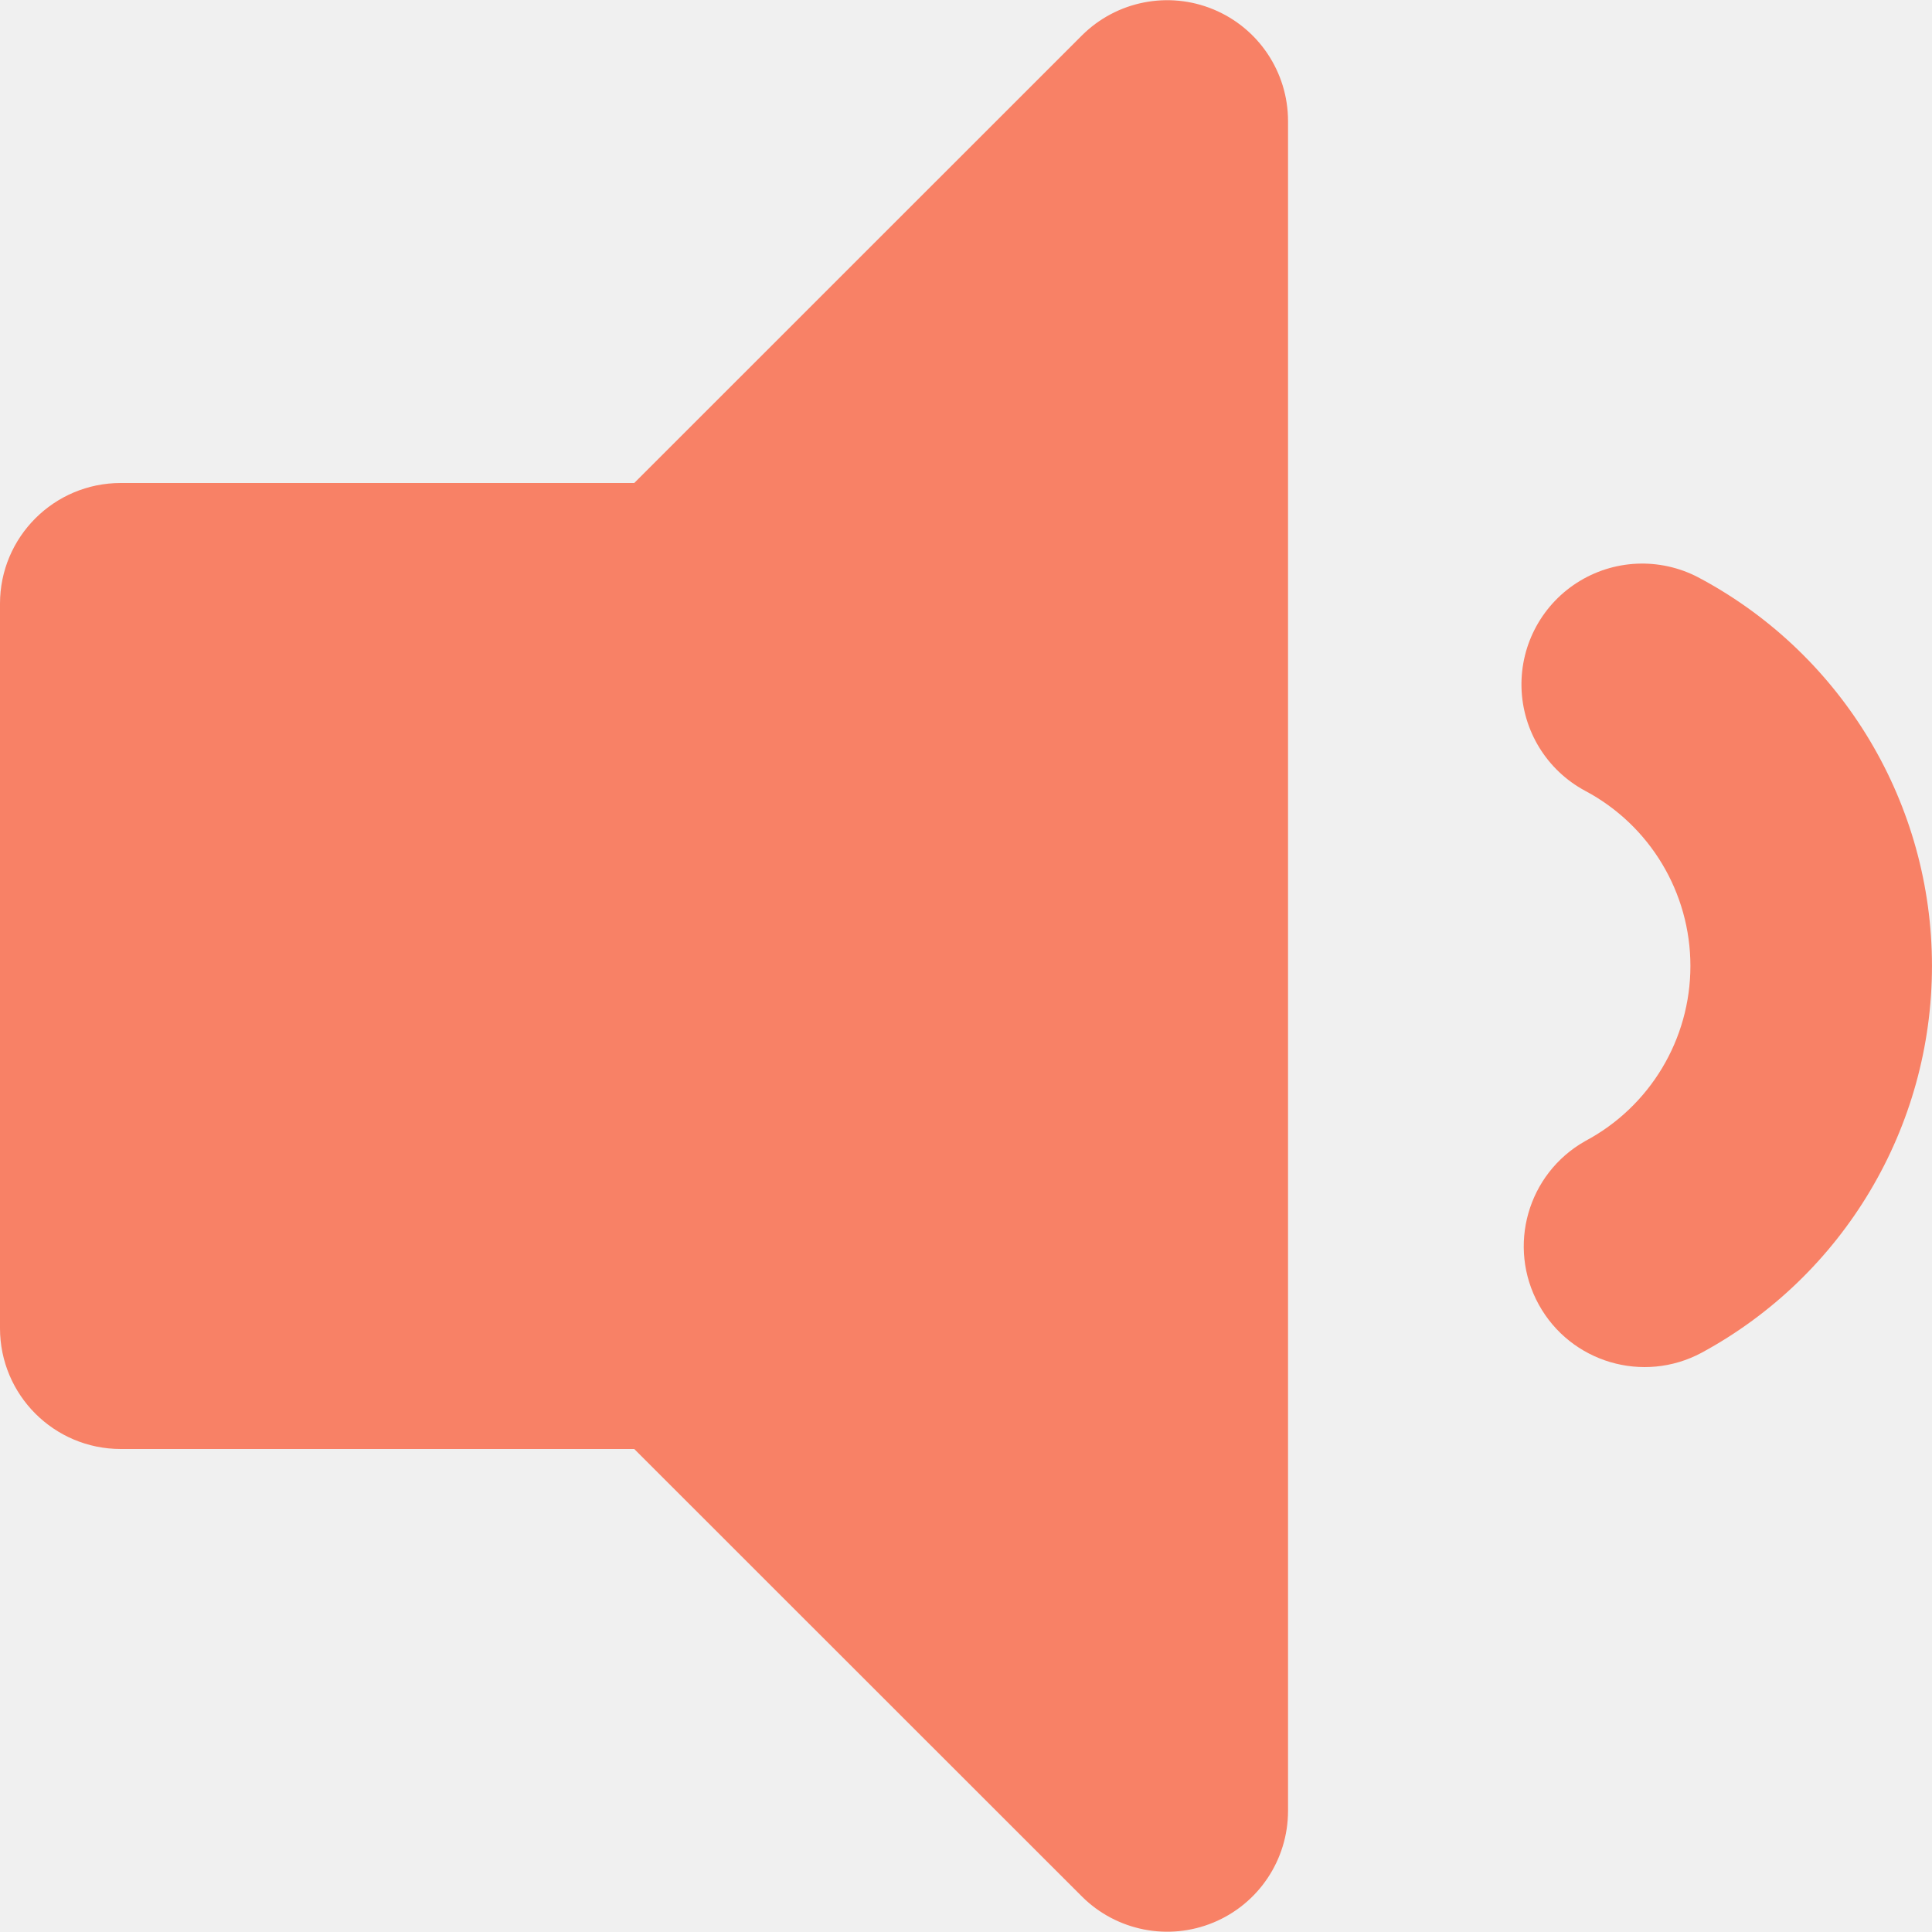
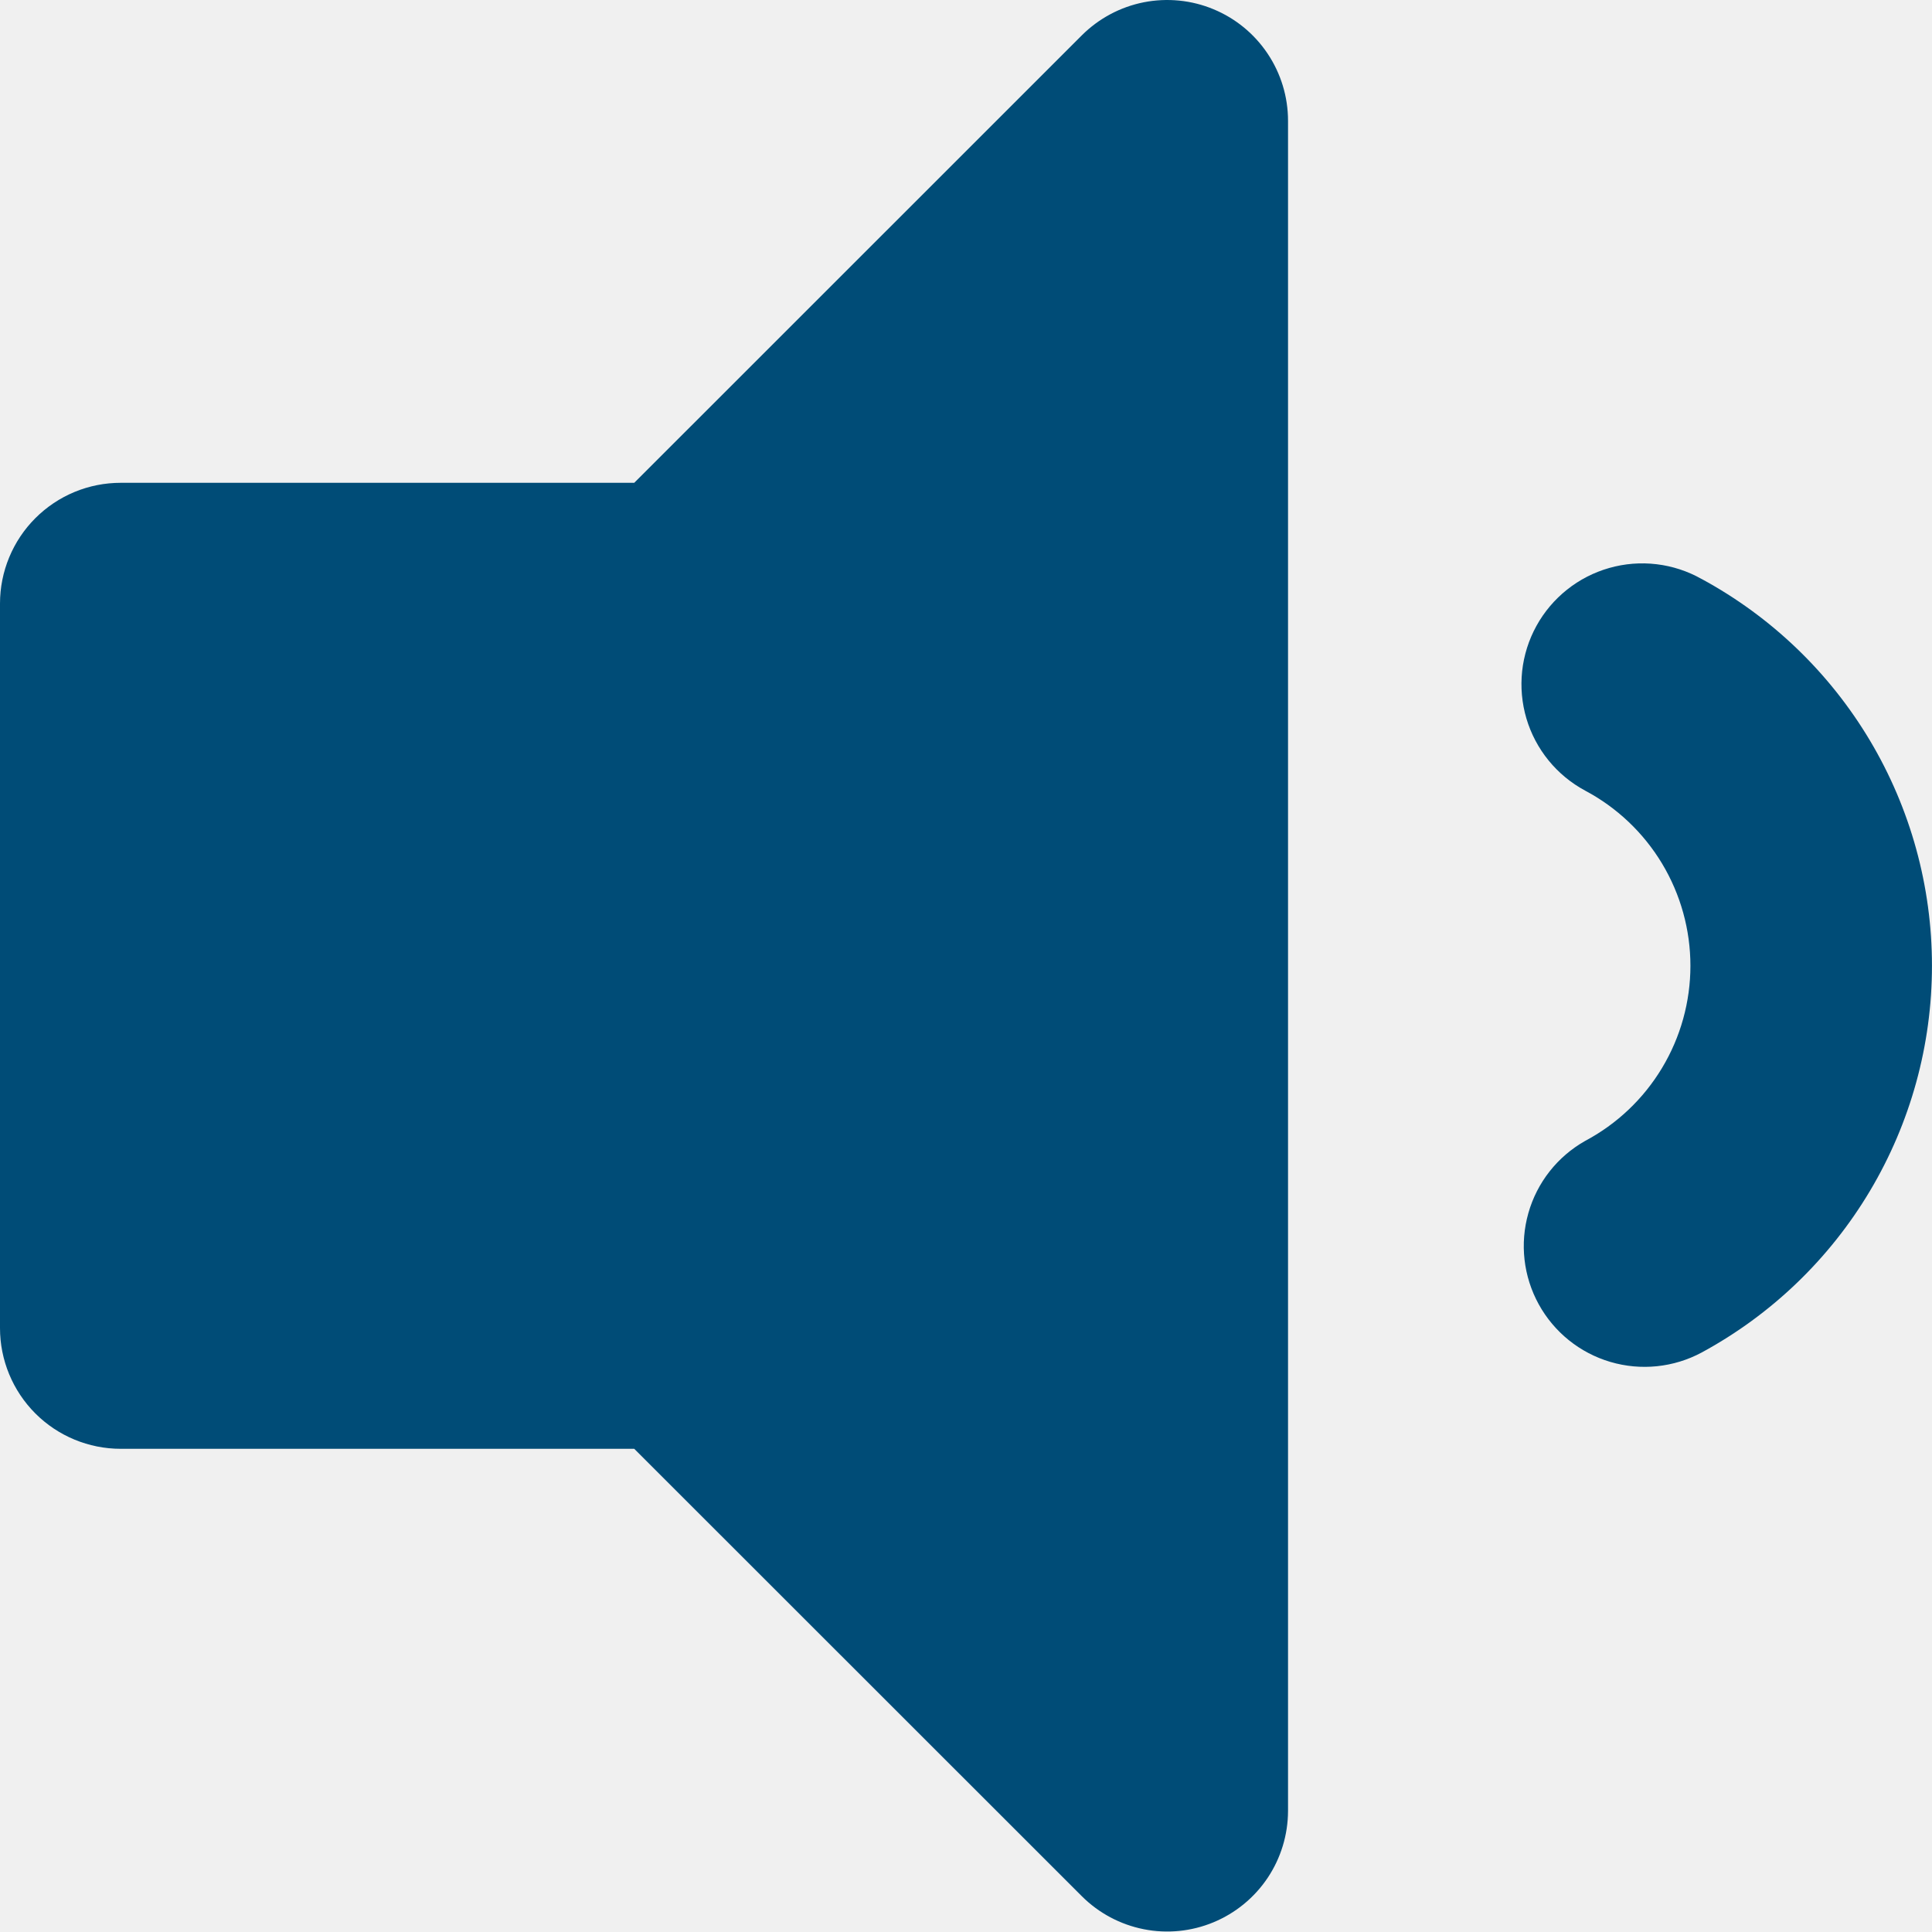
- <svg xmlns="http://www.w3.org/2000/svg" width="50" height="49.999" viewBox="0 0 50 49.999">
-   <path id="sound_icon" d="M28,5.487,16.414,17.07H3.125A3.124,3.124,0,0,0,0,20.195v18.75a3.125,3.125,0,0,0,3.125,3.125H16.414L28,53.651a3.127,3.127,0,0,0,5.334-2.21V7.7A3.127,3.127,0,0,0,28,5.487ZM44.039,19.56a3.126,3.126,0,1,0-3.016,5.476,5.133,5.133,0,0,1,0,9.066,3.126,3.126,0,0,0,3.016,5.476,11.385,11.385,0,0,0,0-20.019Z" transform="translate(0 -4.57)" fill="#f88166" />
+ <svg xmlns="http://www.w3.org/2000/svg" width="50" height="50" viewBox="0 0 50 50" fill="none">
+   <g clip-path="url(#clip0)">
+     <path d="M28 0.912L16.414 12.495H3.125C2.715 12.495 2.308 12.575 1.929 12.732C1.55 12.889 1.205 13.12 0.915 13.41C0.625 13.7 0.395 14.044 0.238 14.424C0.081 14.803 -0 15.209 1.60117e-07 15.62V34.37C1.60117e-07 35.199 0.329 35.993 0.915 36.58C1.501 37.166 2.296 37.495 3.125 37.495H16.414L28 49.076C28.438 49.512 28.994 49.808 29.6 49.928C30.206 50.048 30.833 49.986 31.404 49.749C31.974 49.513 32.462 49.113 32.806 48.6C33.149 48.087 33.333 47.483 33.334 46.866V3.125C33.334 2.507 33.15 1.903 32.807 1.39C32.464 0.876 31.976 0.475 31.405 0.239C30.835 0.002 30.207 -0.06 29.601 0.059C28.995 0.179 28.438 0.476 28 0.912ZM44.039 14.985C43.679 14.781 43.282 14.651 42.872 14.602C42.462 14.553 42.045 14.586 41.648 14.699C41.25 14.812 40.879 15.002 40.555 15.26C40.232 15.517 39.962 15.836 39.763 16.198C39.563 16.56 39.438 16.958 39.393 17.369C39.349 17.78 39.386 18.196 39.503 18.593C39.62 18.989 39.815 19.358 40.076 19.679C40.337 20 40.659 20.265 41.023 20.461C41.846 20.898 42.534 21.551 43.014 22.349C43.494 23.148 43.748 24.062 43.748 24.994C43.748 25.925 43.494 26.84 43.014 27.638C42.534 28.437 41.846 29.09 41.023 29.527C40.306 29.932 39.778 30.603 39.554 31.395C39.329 32.187 39.426 33.035 39.823 33.756C40.22 34.477 40.885 35.013 41.675 35.246C42.464 35.479 43.314 35.392 44.039 35.003C45.842 34.026 47.347 32.58 48.396 30.818C49.445 29.056 49.999 27.044 49.999 24.993C49.999 22.943 49.445 20.93 48.396 19.168C47.347 17.407 45.842 15.961 44.039 14.984V14.985Z" fill="#004C77" />
+   </g>
+   <defs>
+     <clipPath id="clip0">
+       <rect width="50" height="49.999" fill="white" />
+     </clipPath>
+   </defs>
</svg>
